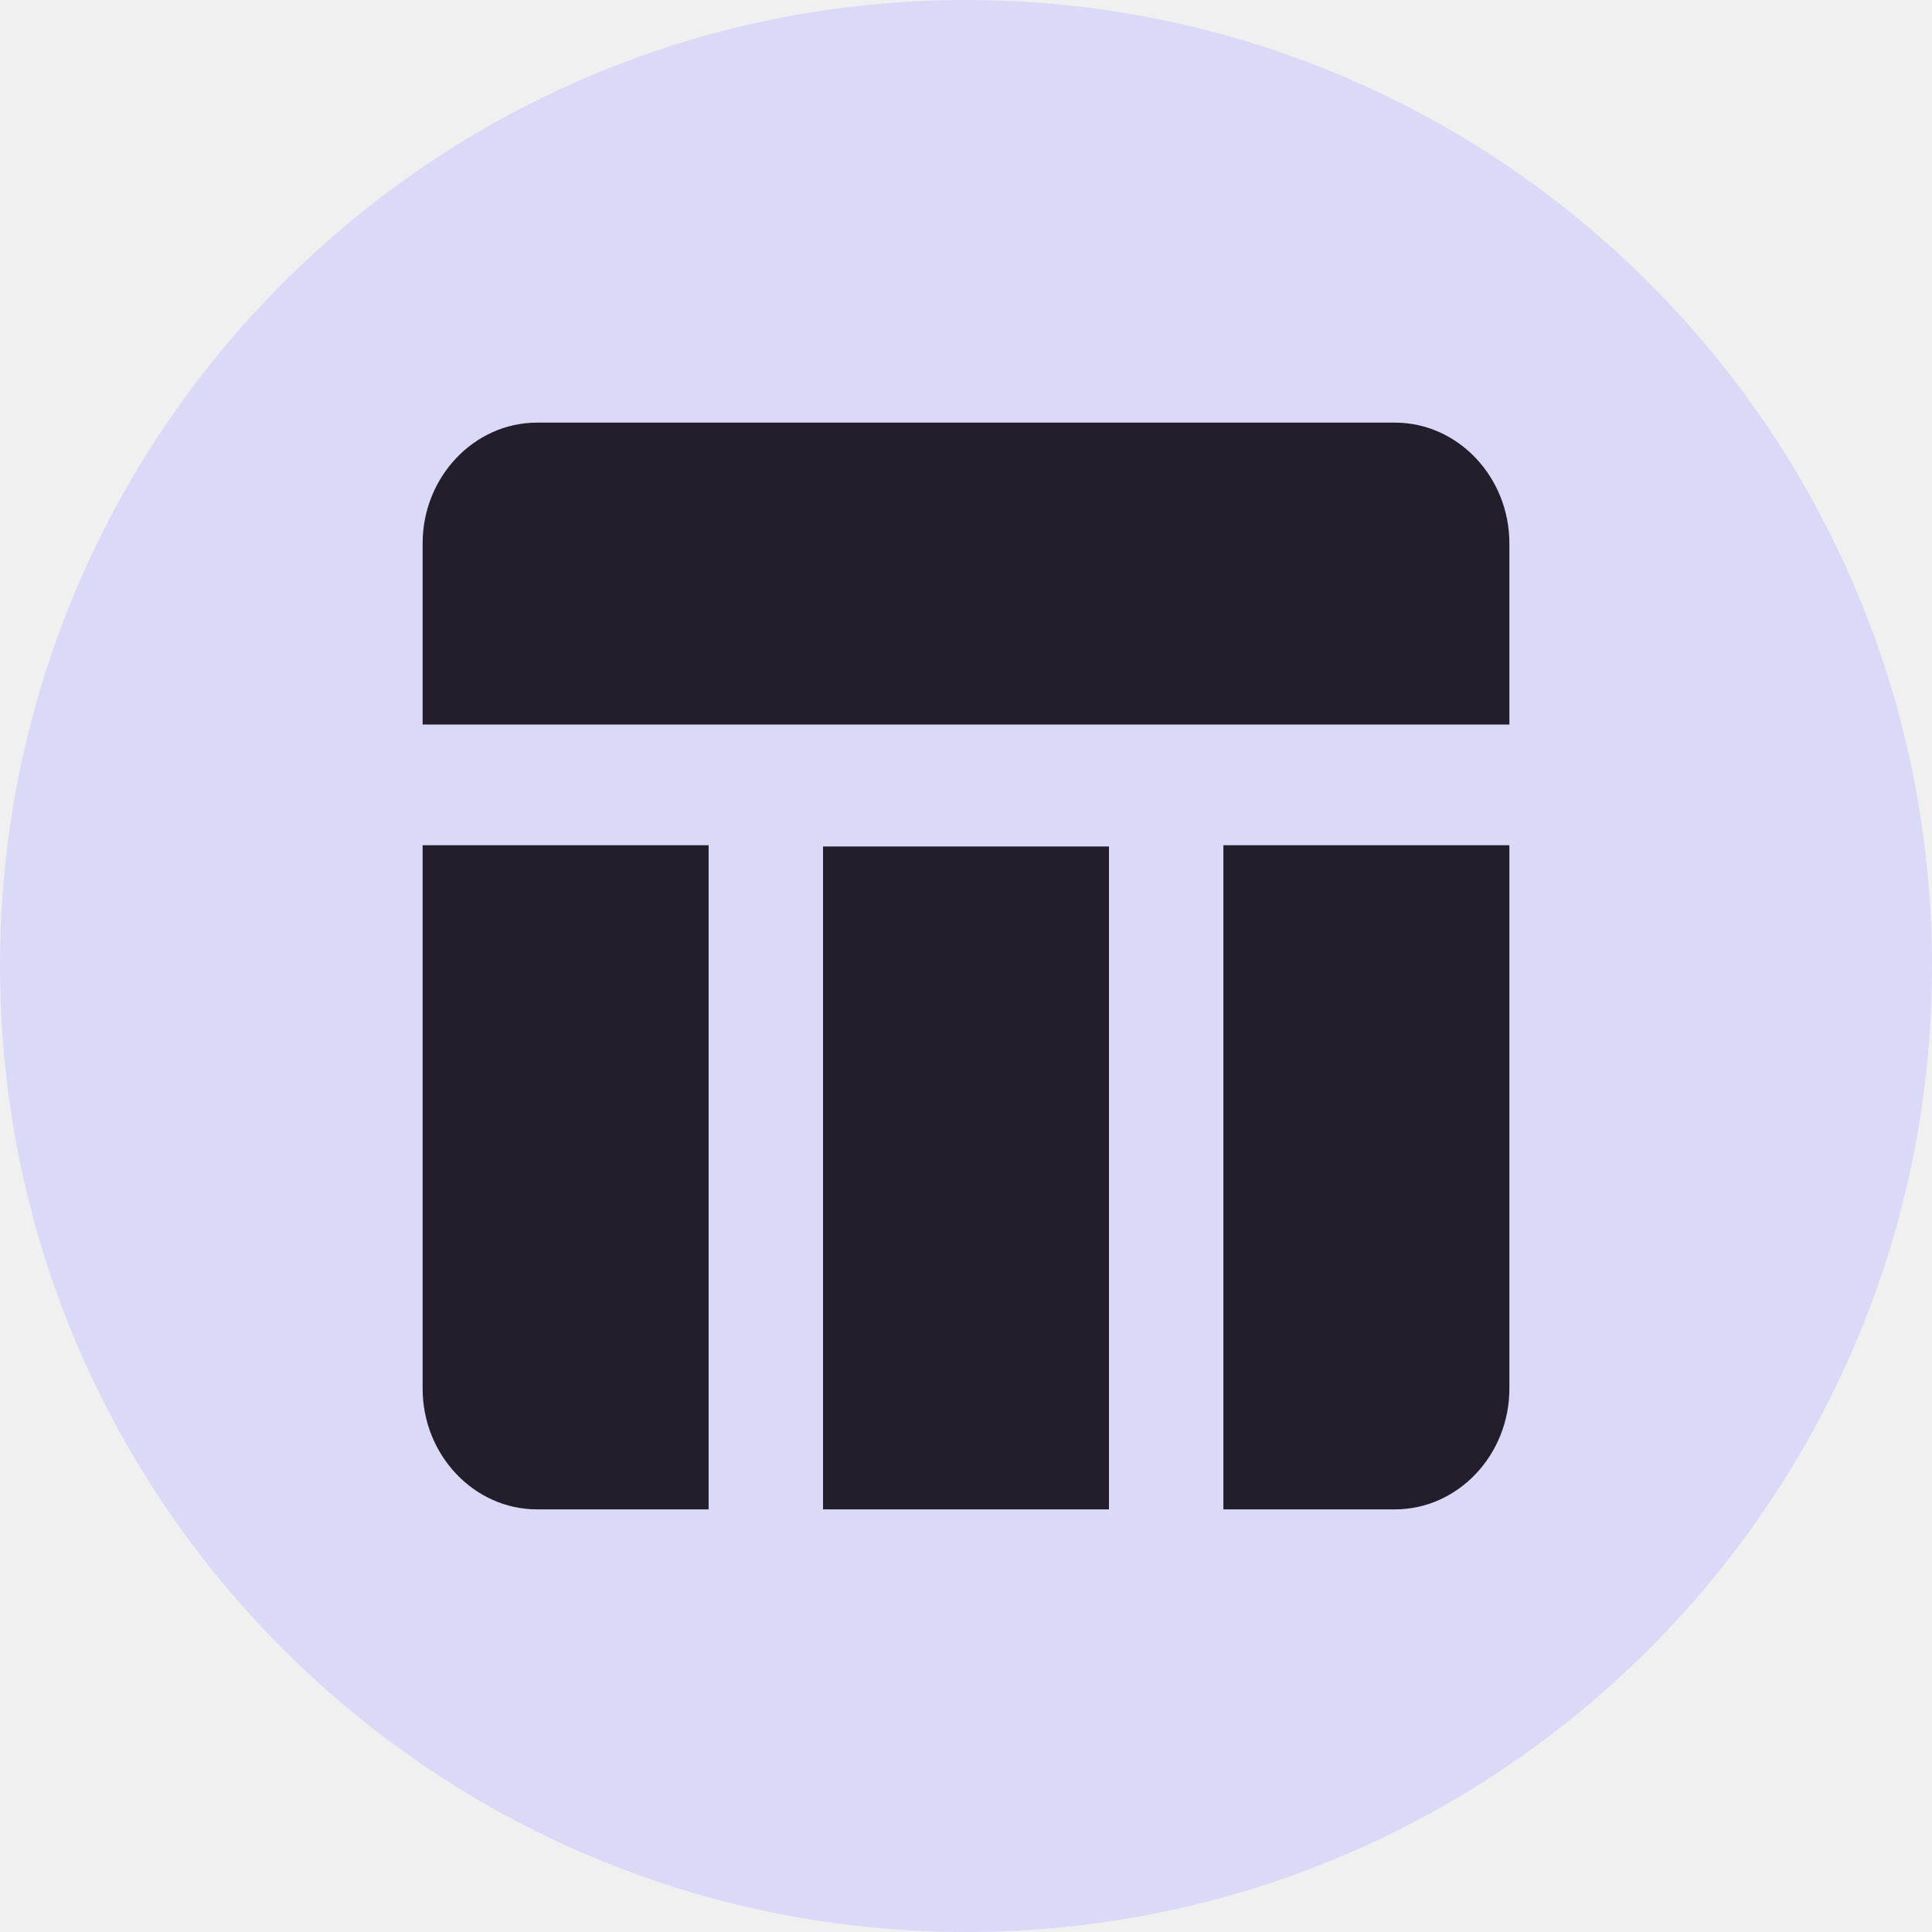
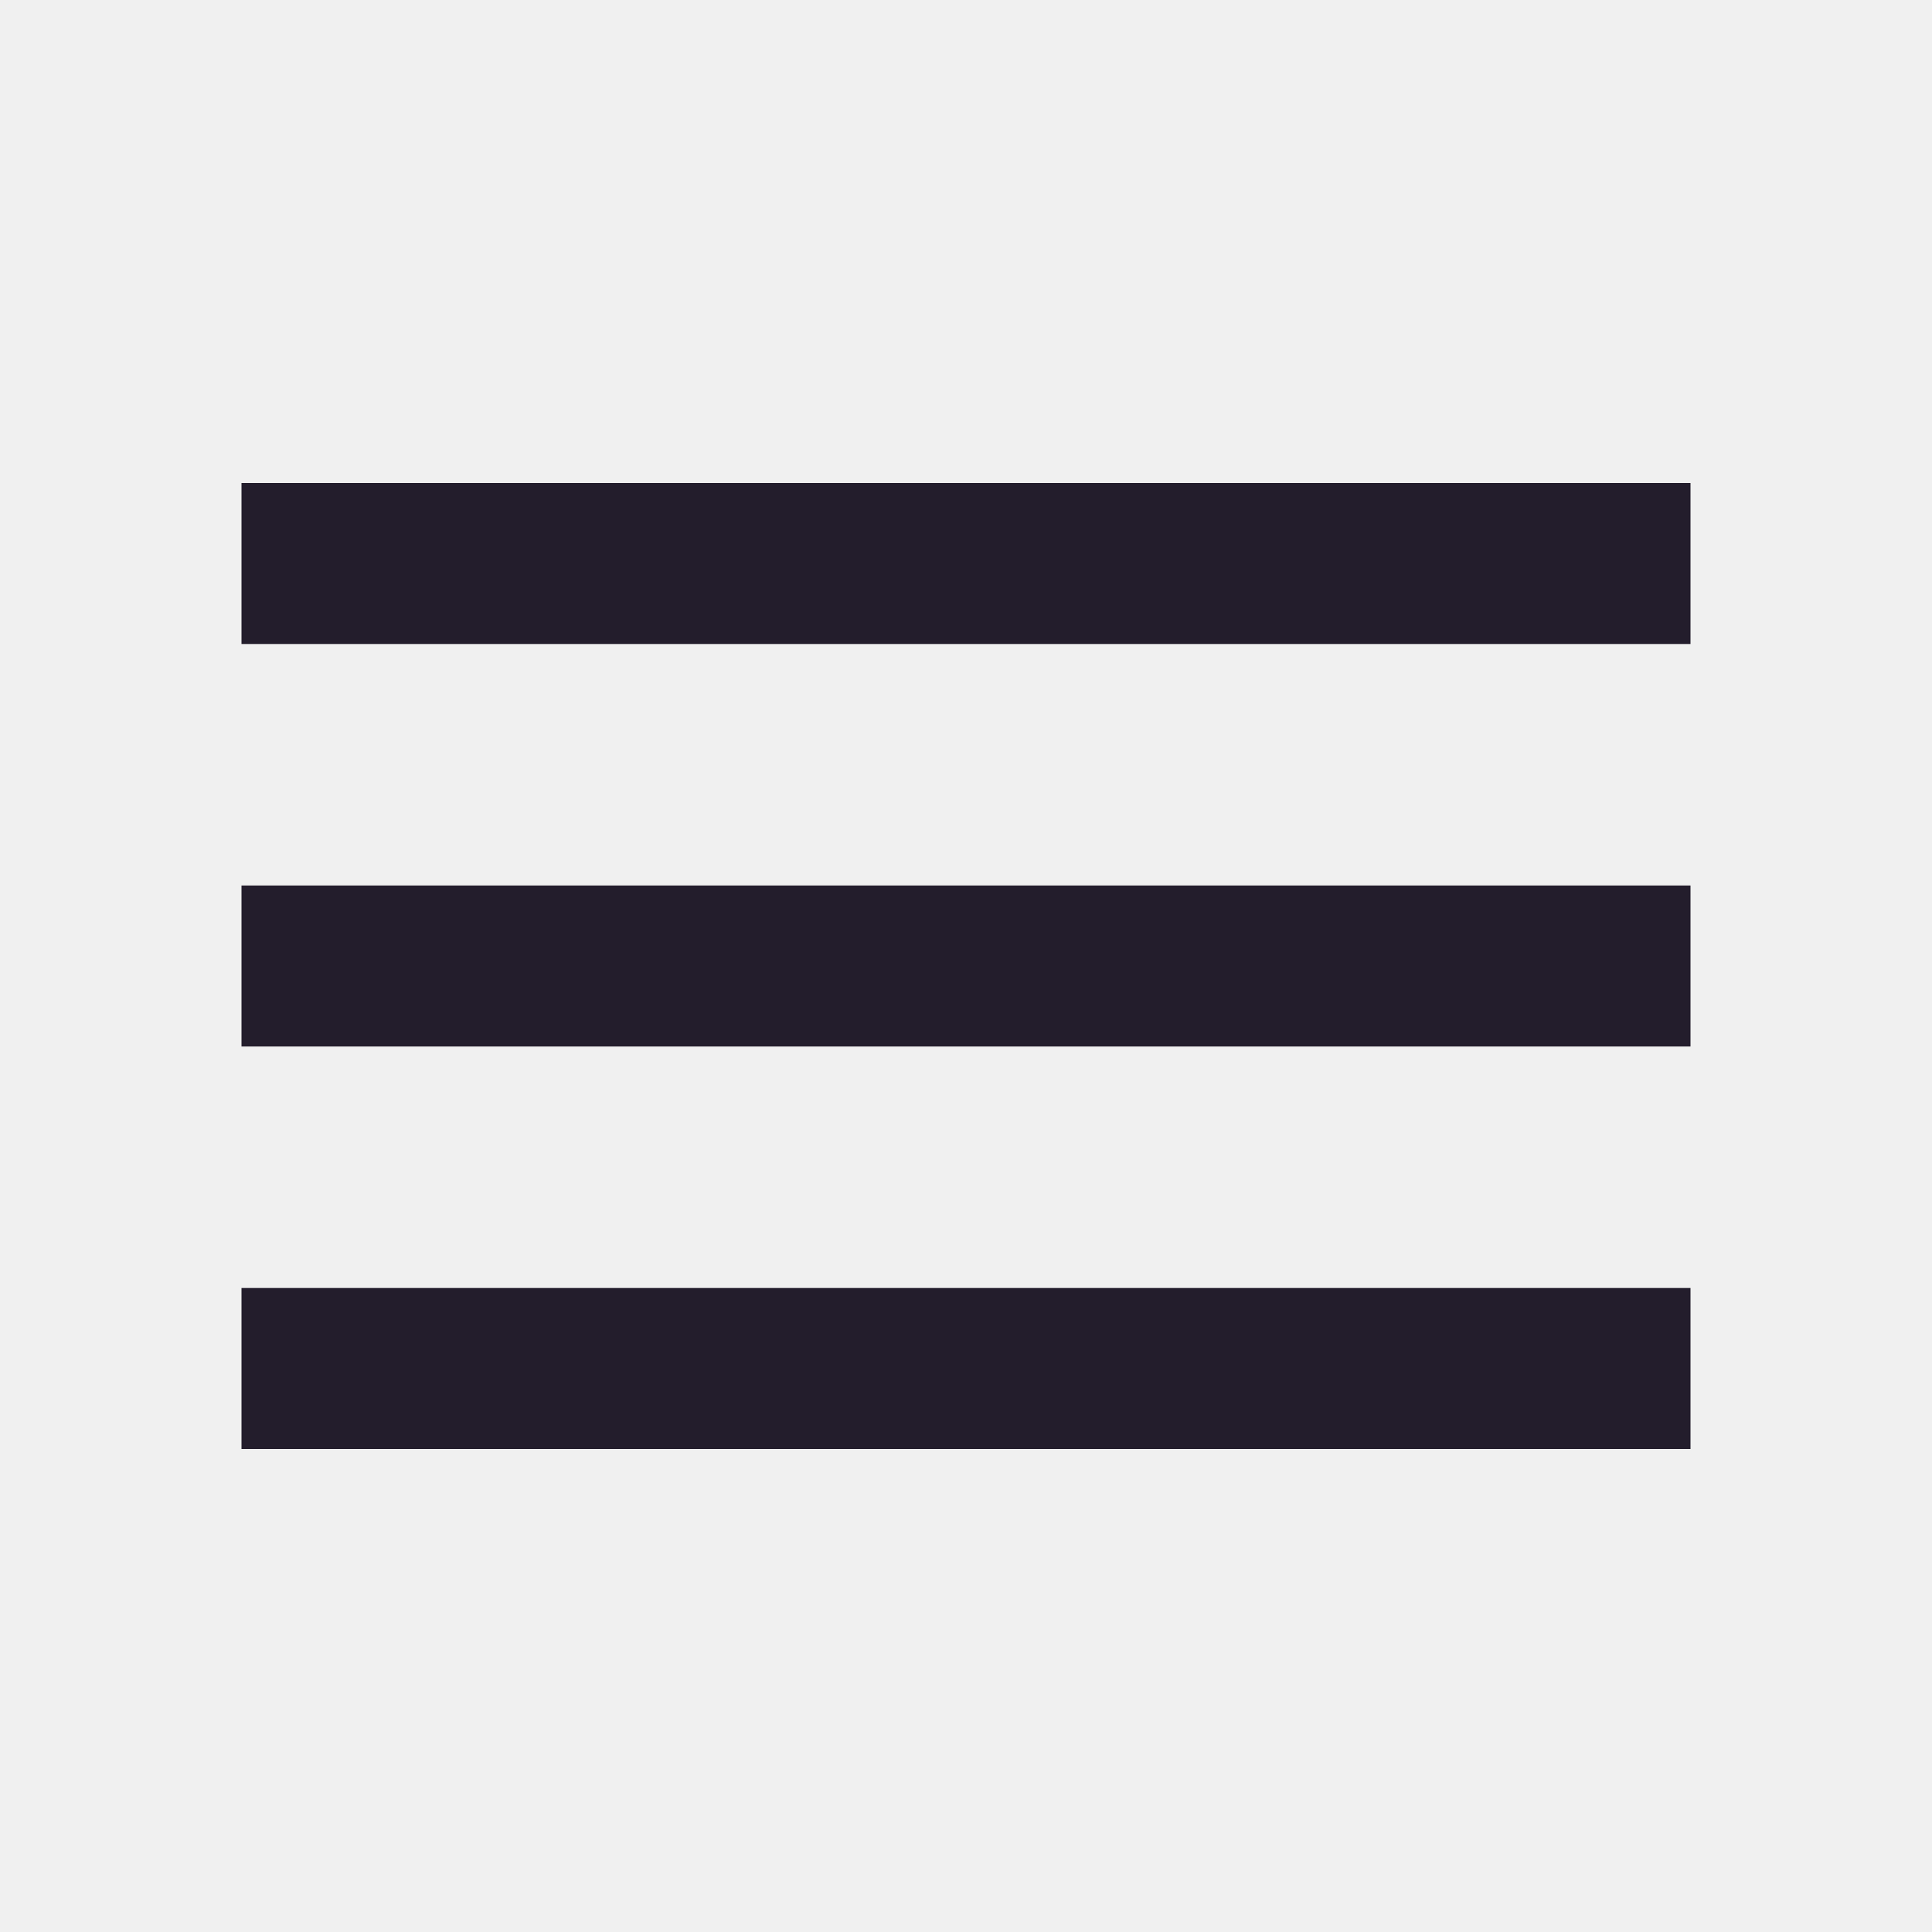
- <svg xmlns="http://www.w3.org/2000/svg" width="32" height="32" viewBox="0 0 32 32" fill="none">
-   <rect width="32" height="32" rx="16" fill="#DADAF8" />
-   <path d="M13.632 14.02H18.368V25H13.632V14.02ZM20.263 25H23.105C24.147 25 25 24.1 25 23V14H20.263V25ZM23.105 7H8.895C7.853 7 7 7.9 7 9V12H25V9C25 7.9 24.147 7 23.105 7ZM7 23C7 24.1 7.853 25 8.895 25H11.737V14H7V23Z" fill="#231D2C" />
+ <svg xmlns="http://www.w3.org/2000/svg" width="24" height="24" viewBox="0 0 24 24" fill="none">
+   <g clip-path="url(#clip0_26335_63364)">
+     <path d="M3 18H21V16H3V18ZM3 6V8H21V6H3ZM3 13H21V11H3V13Z" fill="#231D2C" />
+   </g>
+   <defs>
+     <clipPath id="clip0_26335_63364">
+       <rect width="24" height="24" fill="white" />
+     </clipPath>
+   </defs>
</svg>
